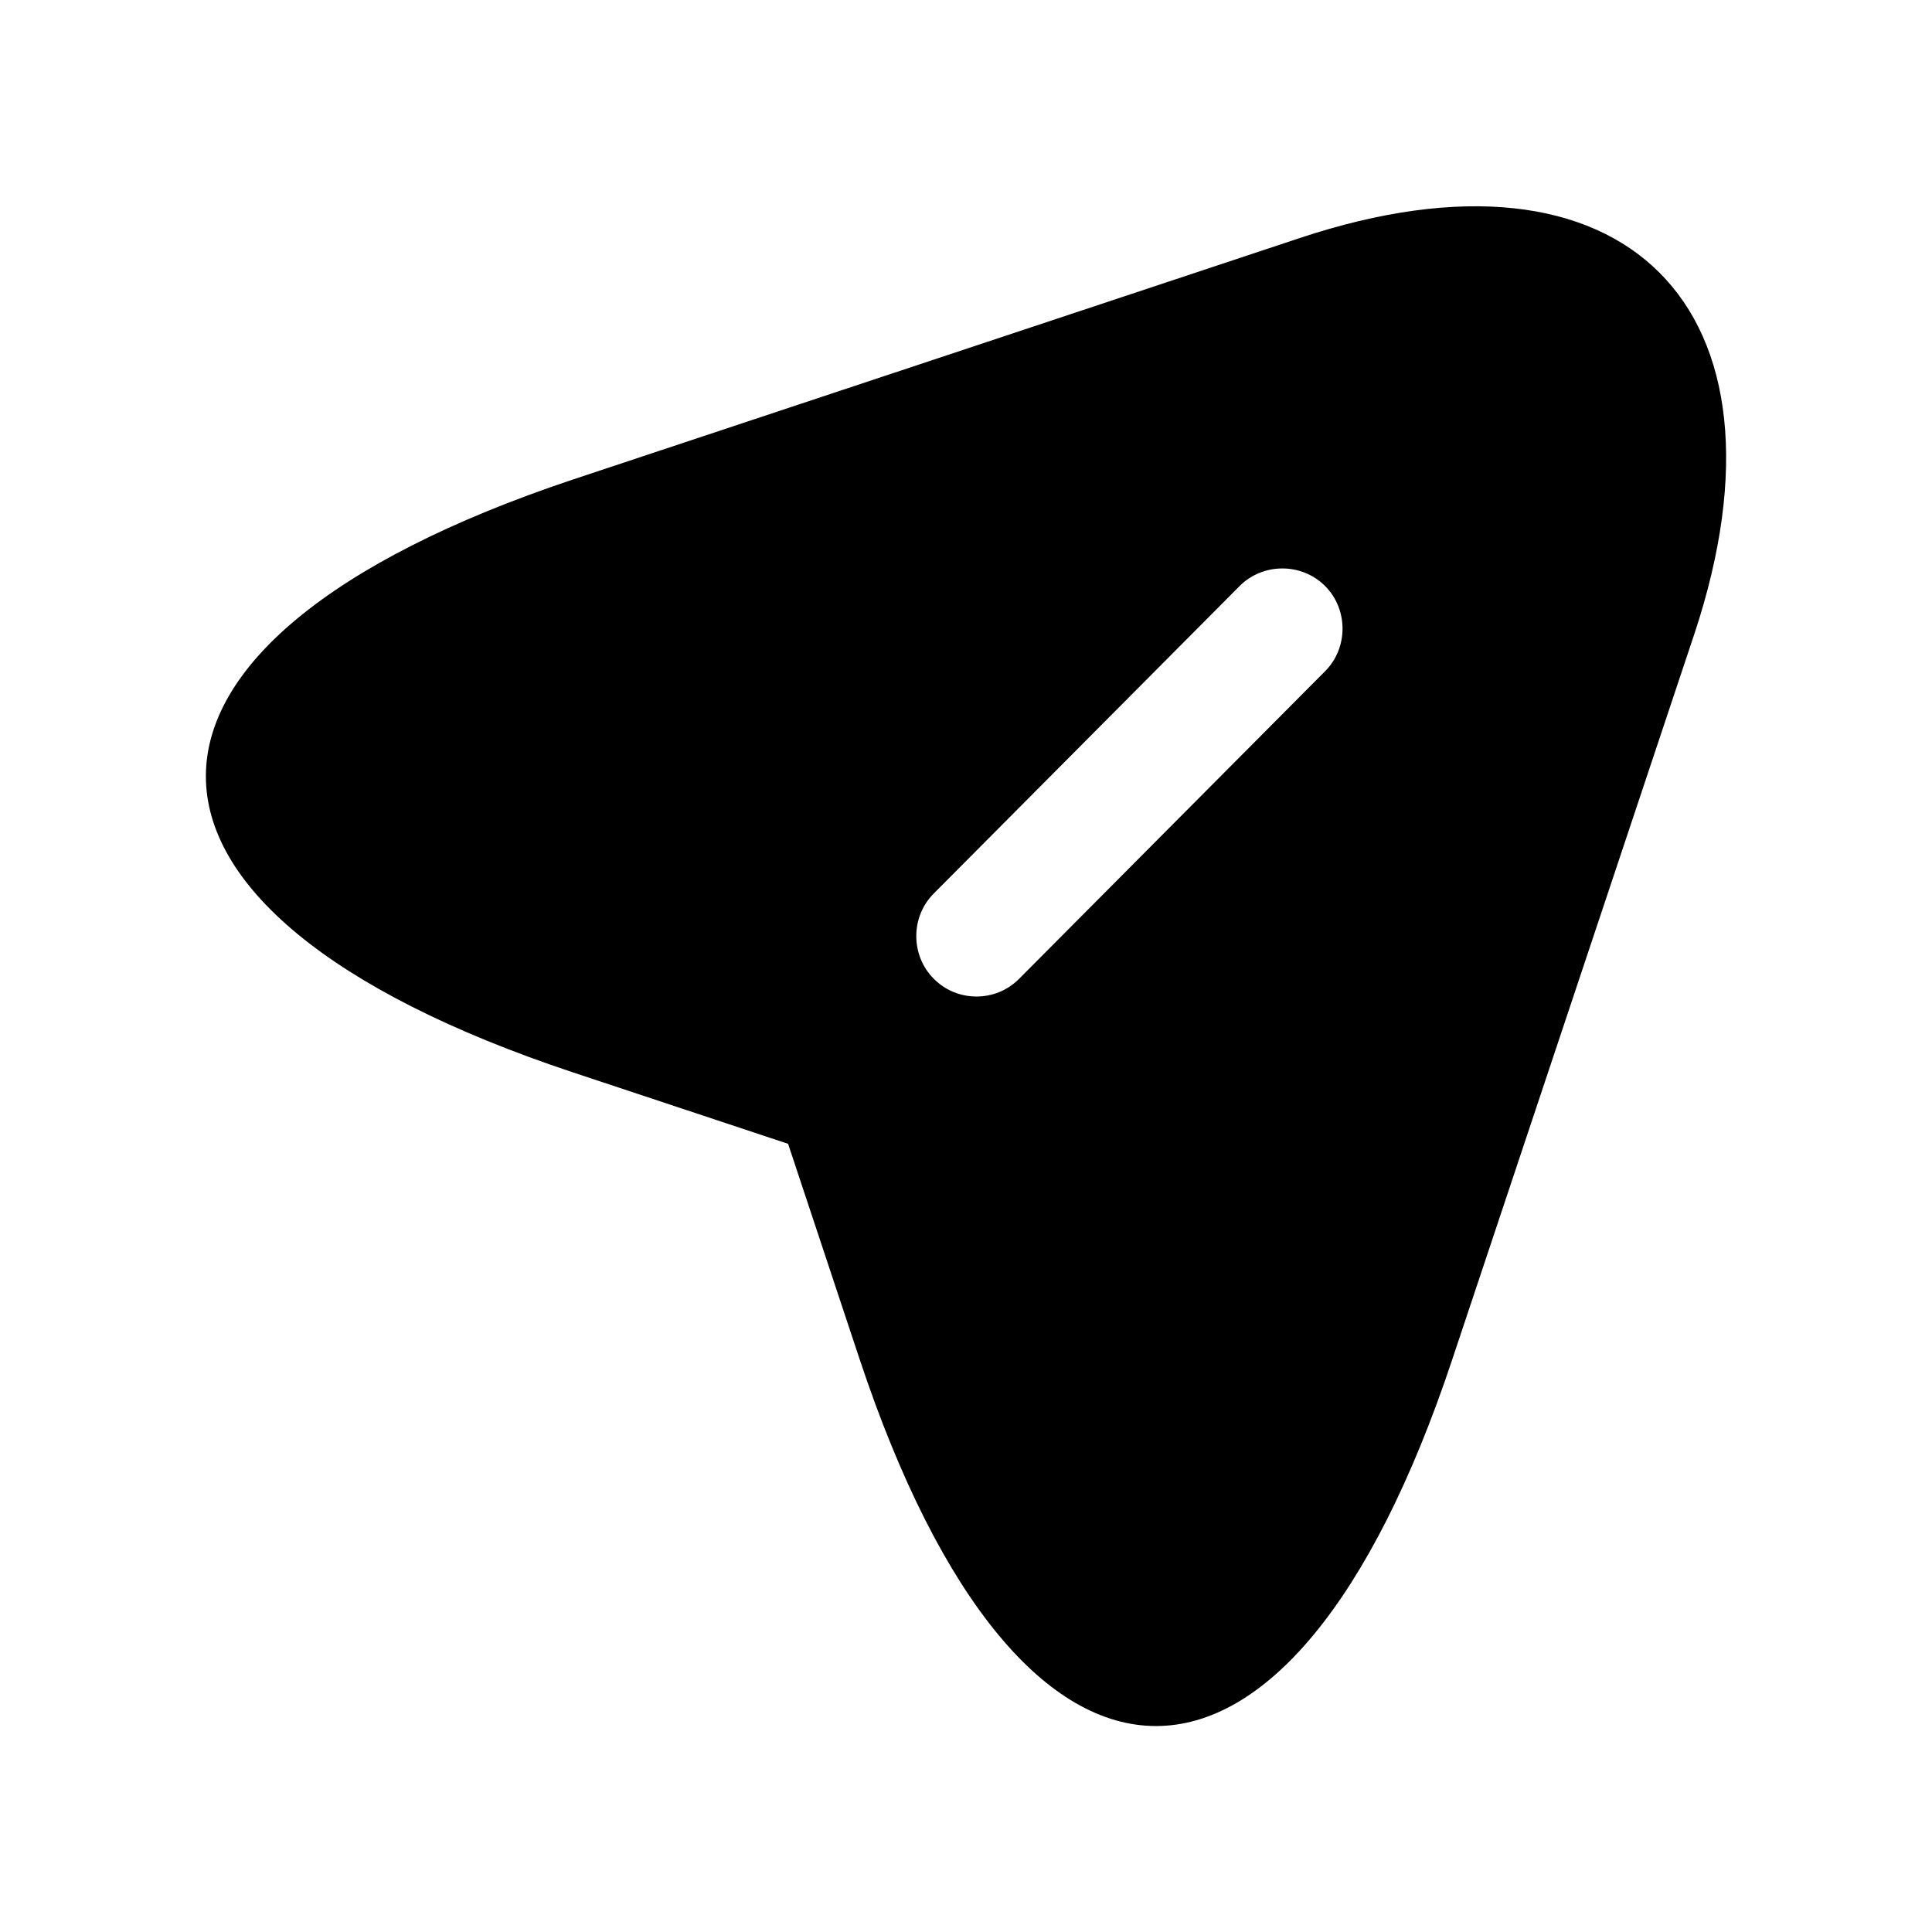
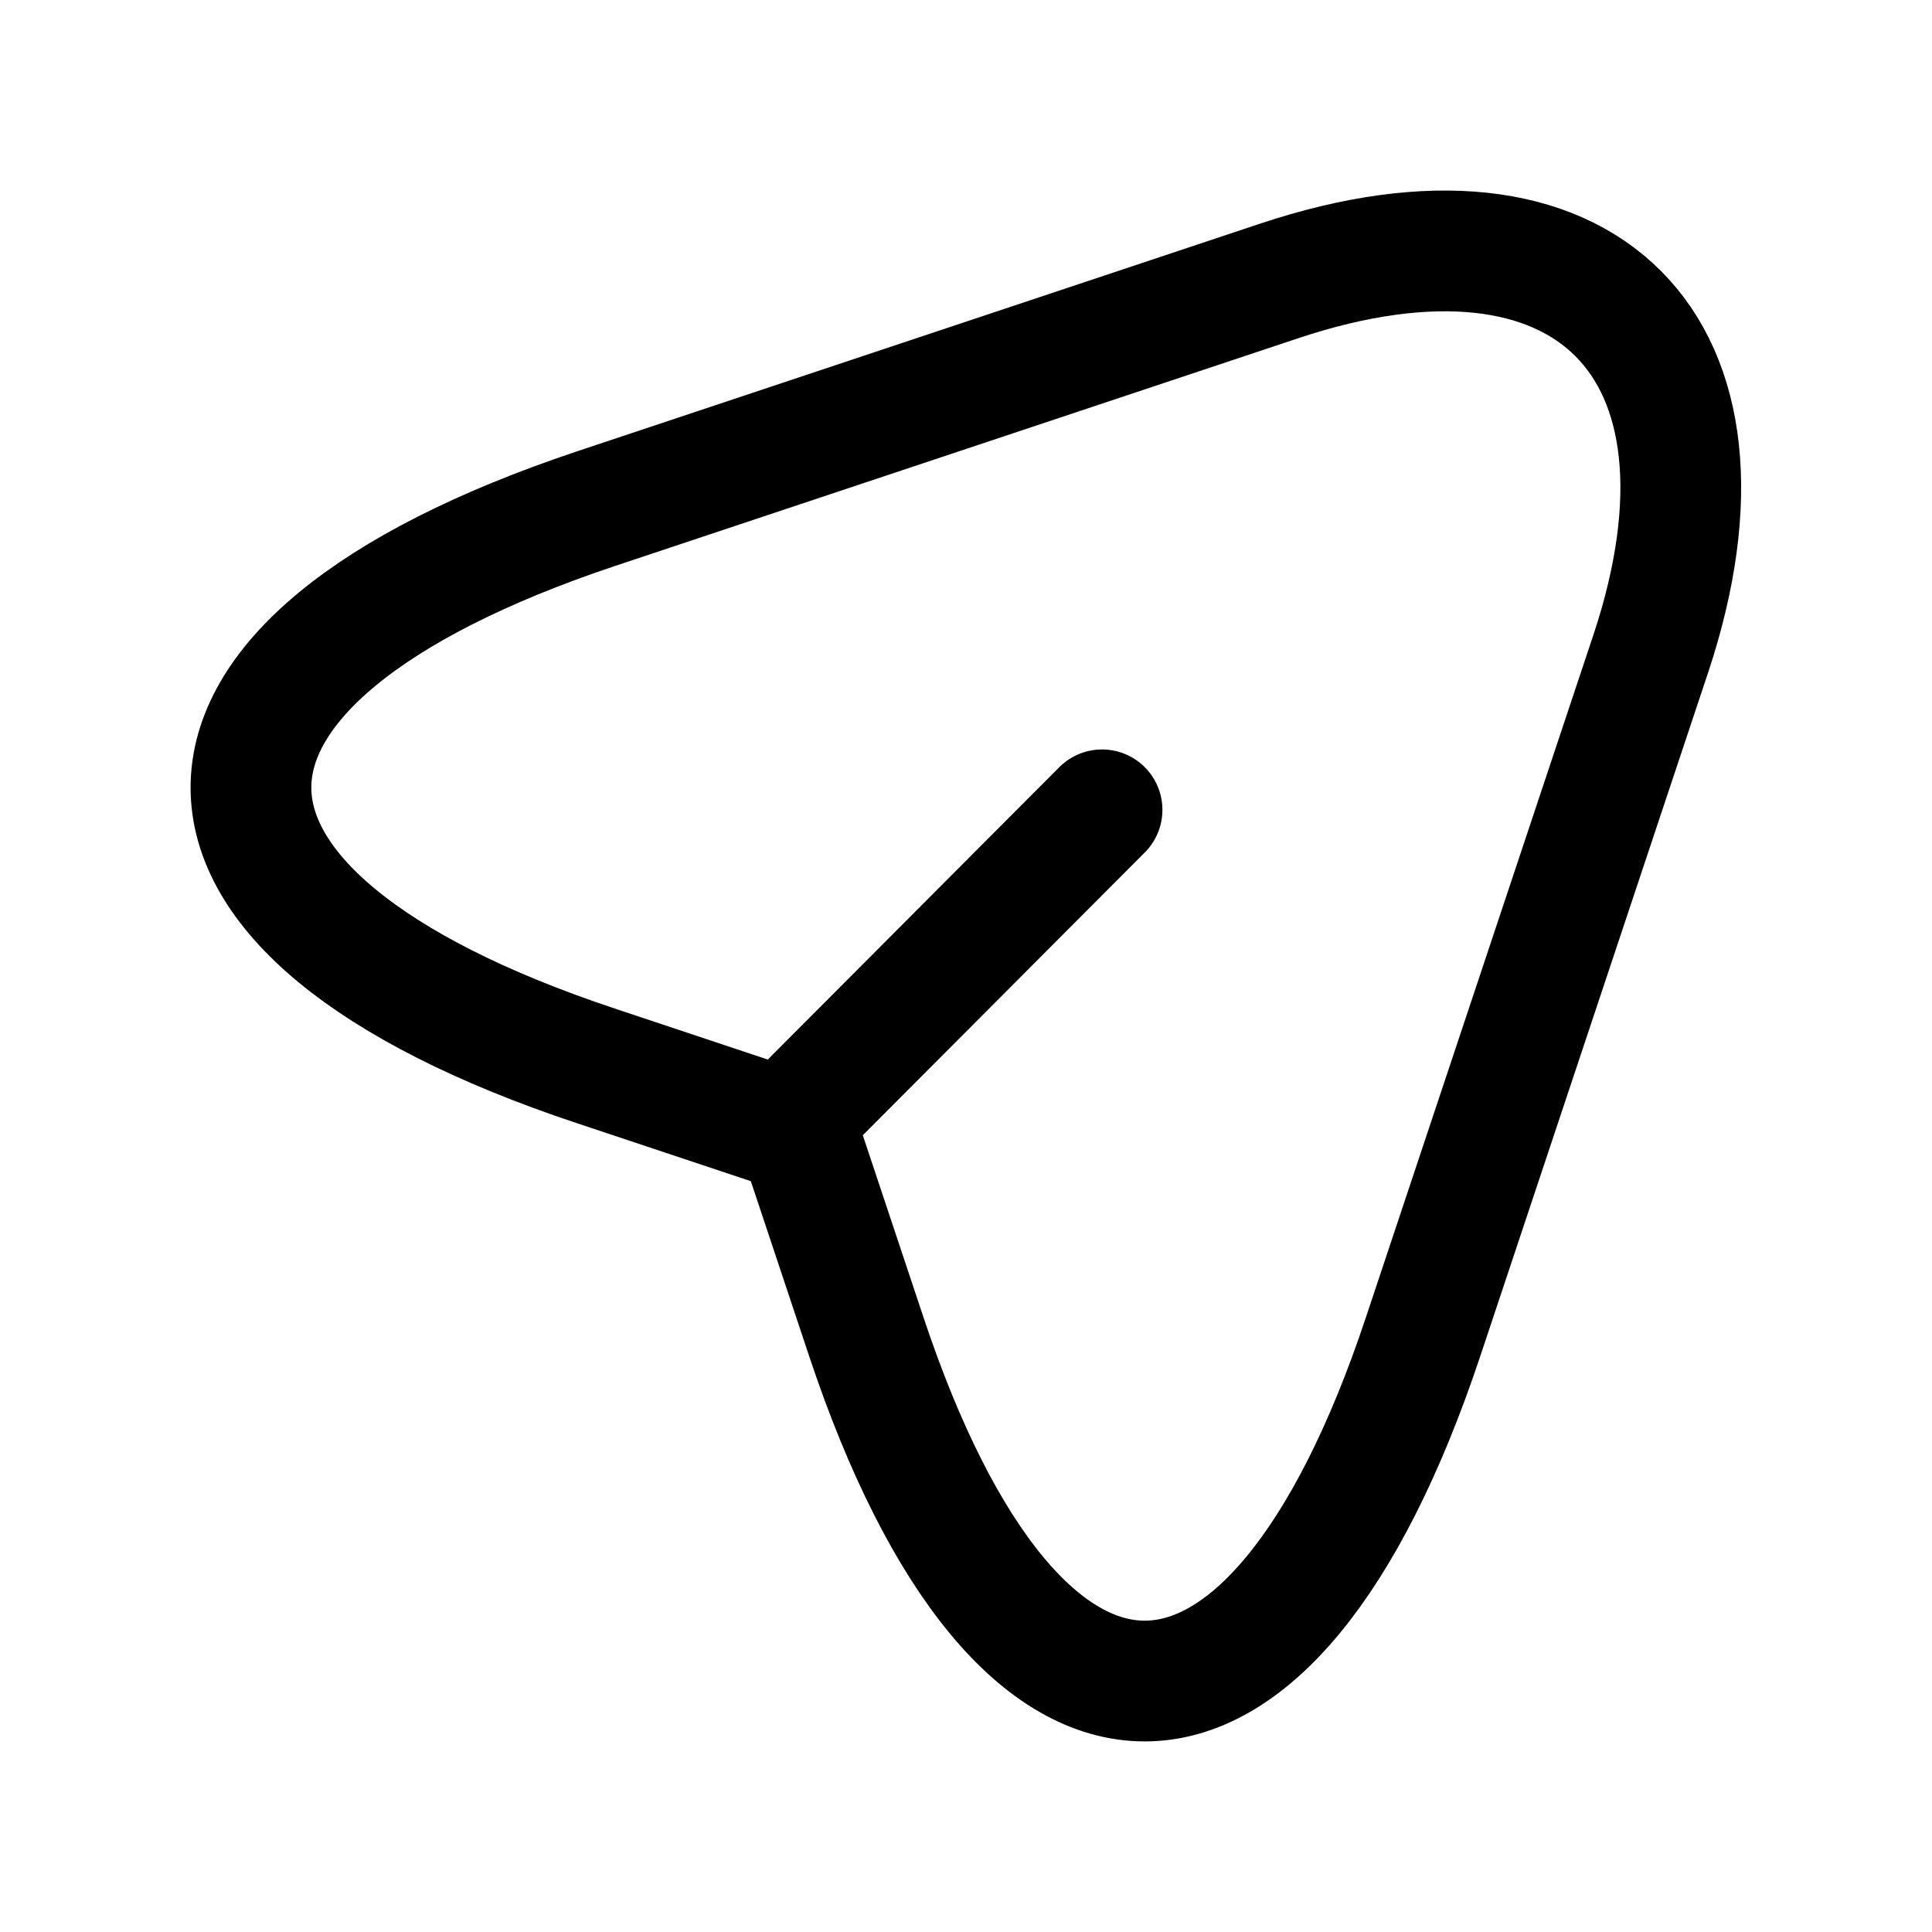
<svg xmlns="http://www.w3.org/2000/svg" viewBox="0 0 24 24" fill="none">
-   <g id="vuesax/bold/send-2">
-     <g id="send-2">
-       <path id="Vector" d="M16.14 2.959L7.11 5.959C1.04 7.989 1.04 11.299 7.11 13.319L9.79 14.209L10.68 16.889C12.7 22.959 16.02 22.959 18.04 16.889L21.05 7.869C22.39 3.819 20.19 1.609 16.14 2.959ZM16.46 8.339L12.66 12.159C12.51 12.309 12.32 12.379 12.13 12.379C11.94 12.379 11.75 12.309 11.6 12.159C11.31 11.869 11.31 11.389 11.6 11.099L15.4 7.279C15.69 6.989 16.17 6.989 16.46 7.279C16.75 7.569 16.75 8.049 16.46 8.339Z" fill="currentColor" />
-     </g>
-   </g>
+   <path d="M7.4 6.32L15.89 3.49C19.7 2.22 21.77 4.3 20.51 8.11L17.68 16.6C15.78 22.31 12.66 22.31 10.76 16.6L9.92 14.08L7.4 13.24C1.69 11.34 1.69 8.23 7.4 6.32Z" stroke="currentColor" stroke-width="1.5" stroke-linecap="round" stroke-linejoin="round" />
+   <path d="M10.11 13.65L13.69 10.06" stroke="currentColor" stroke-width="1.5" stroke-linecap="round" stroke-linejoin="round" />
</svg>
